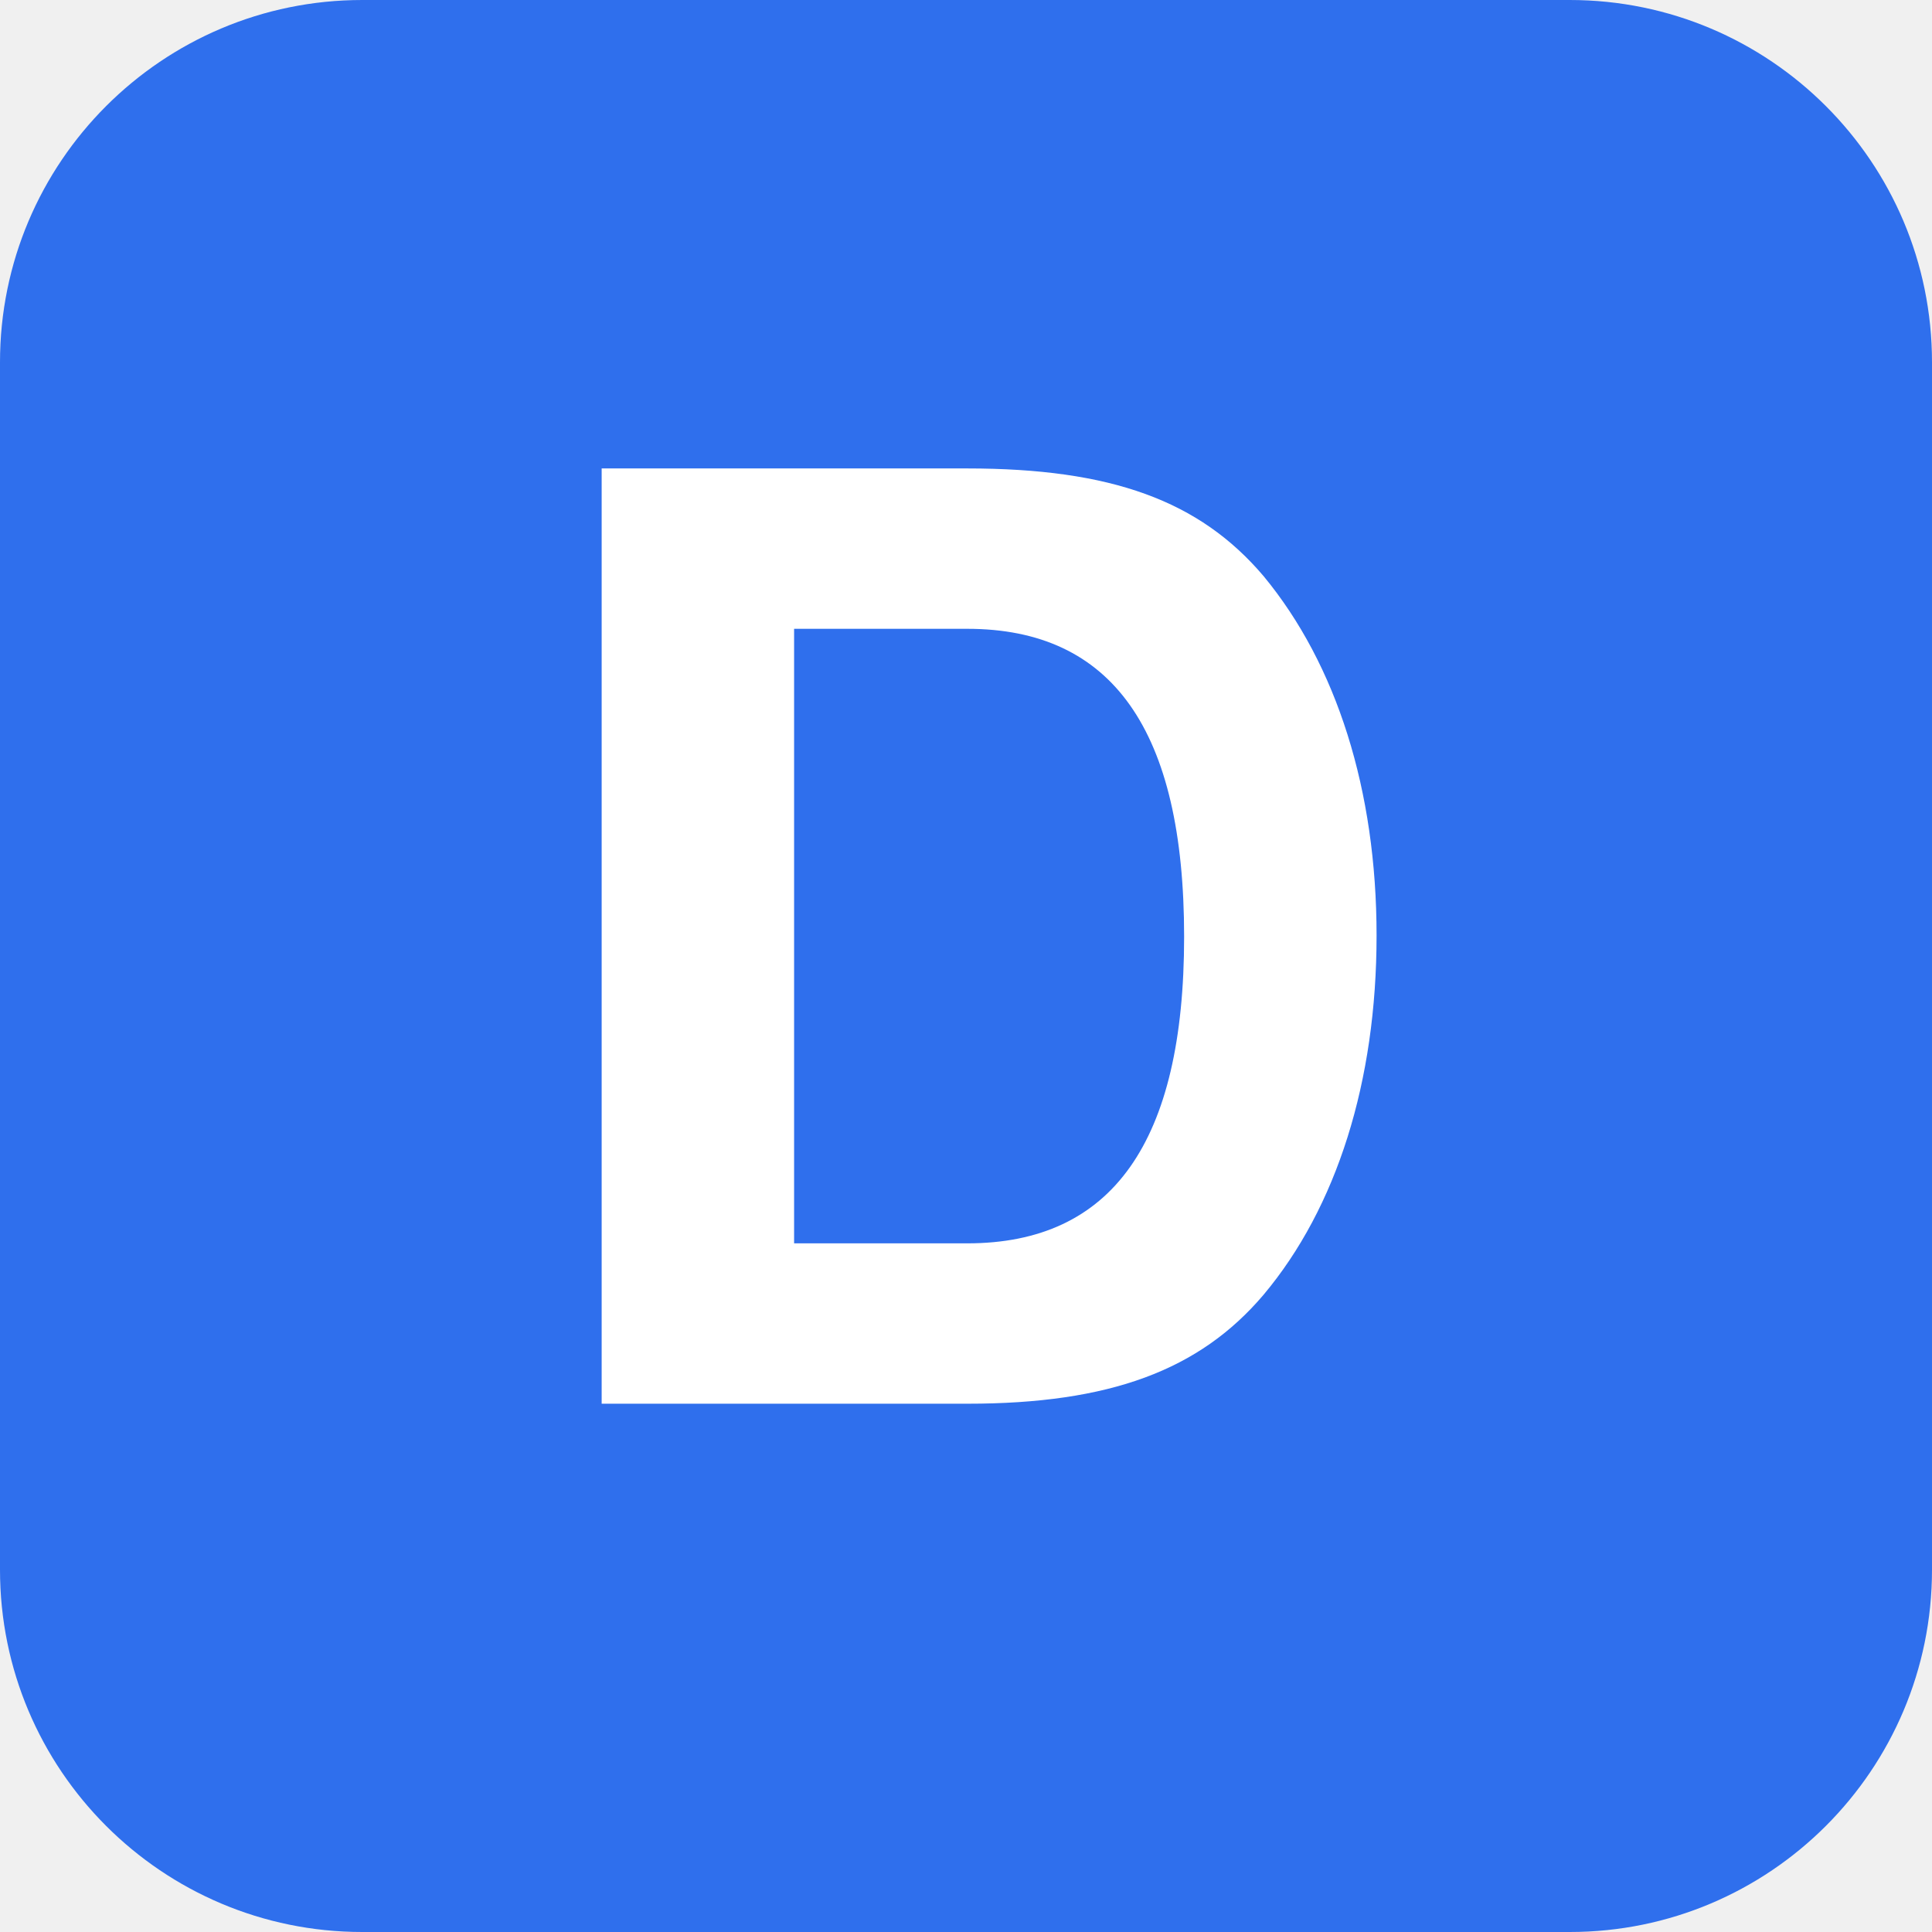
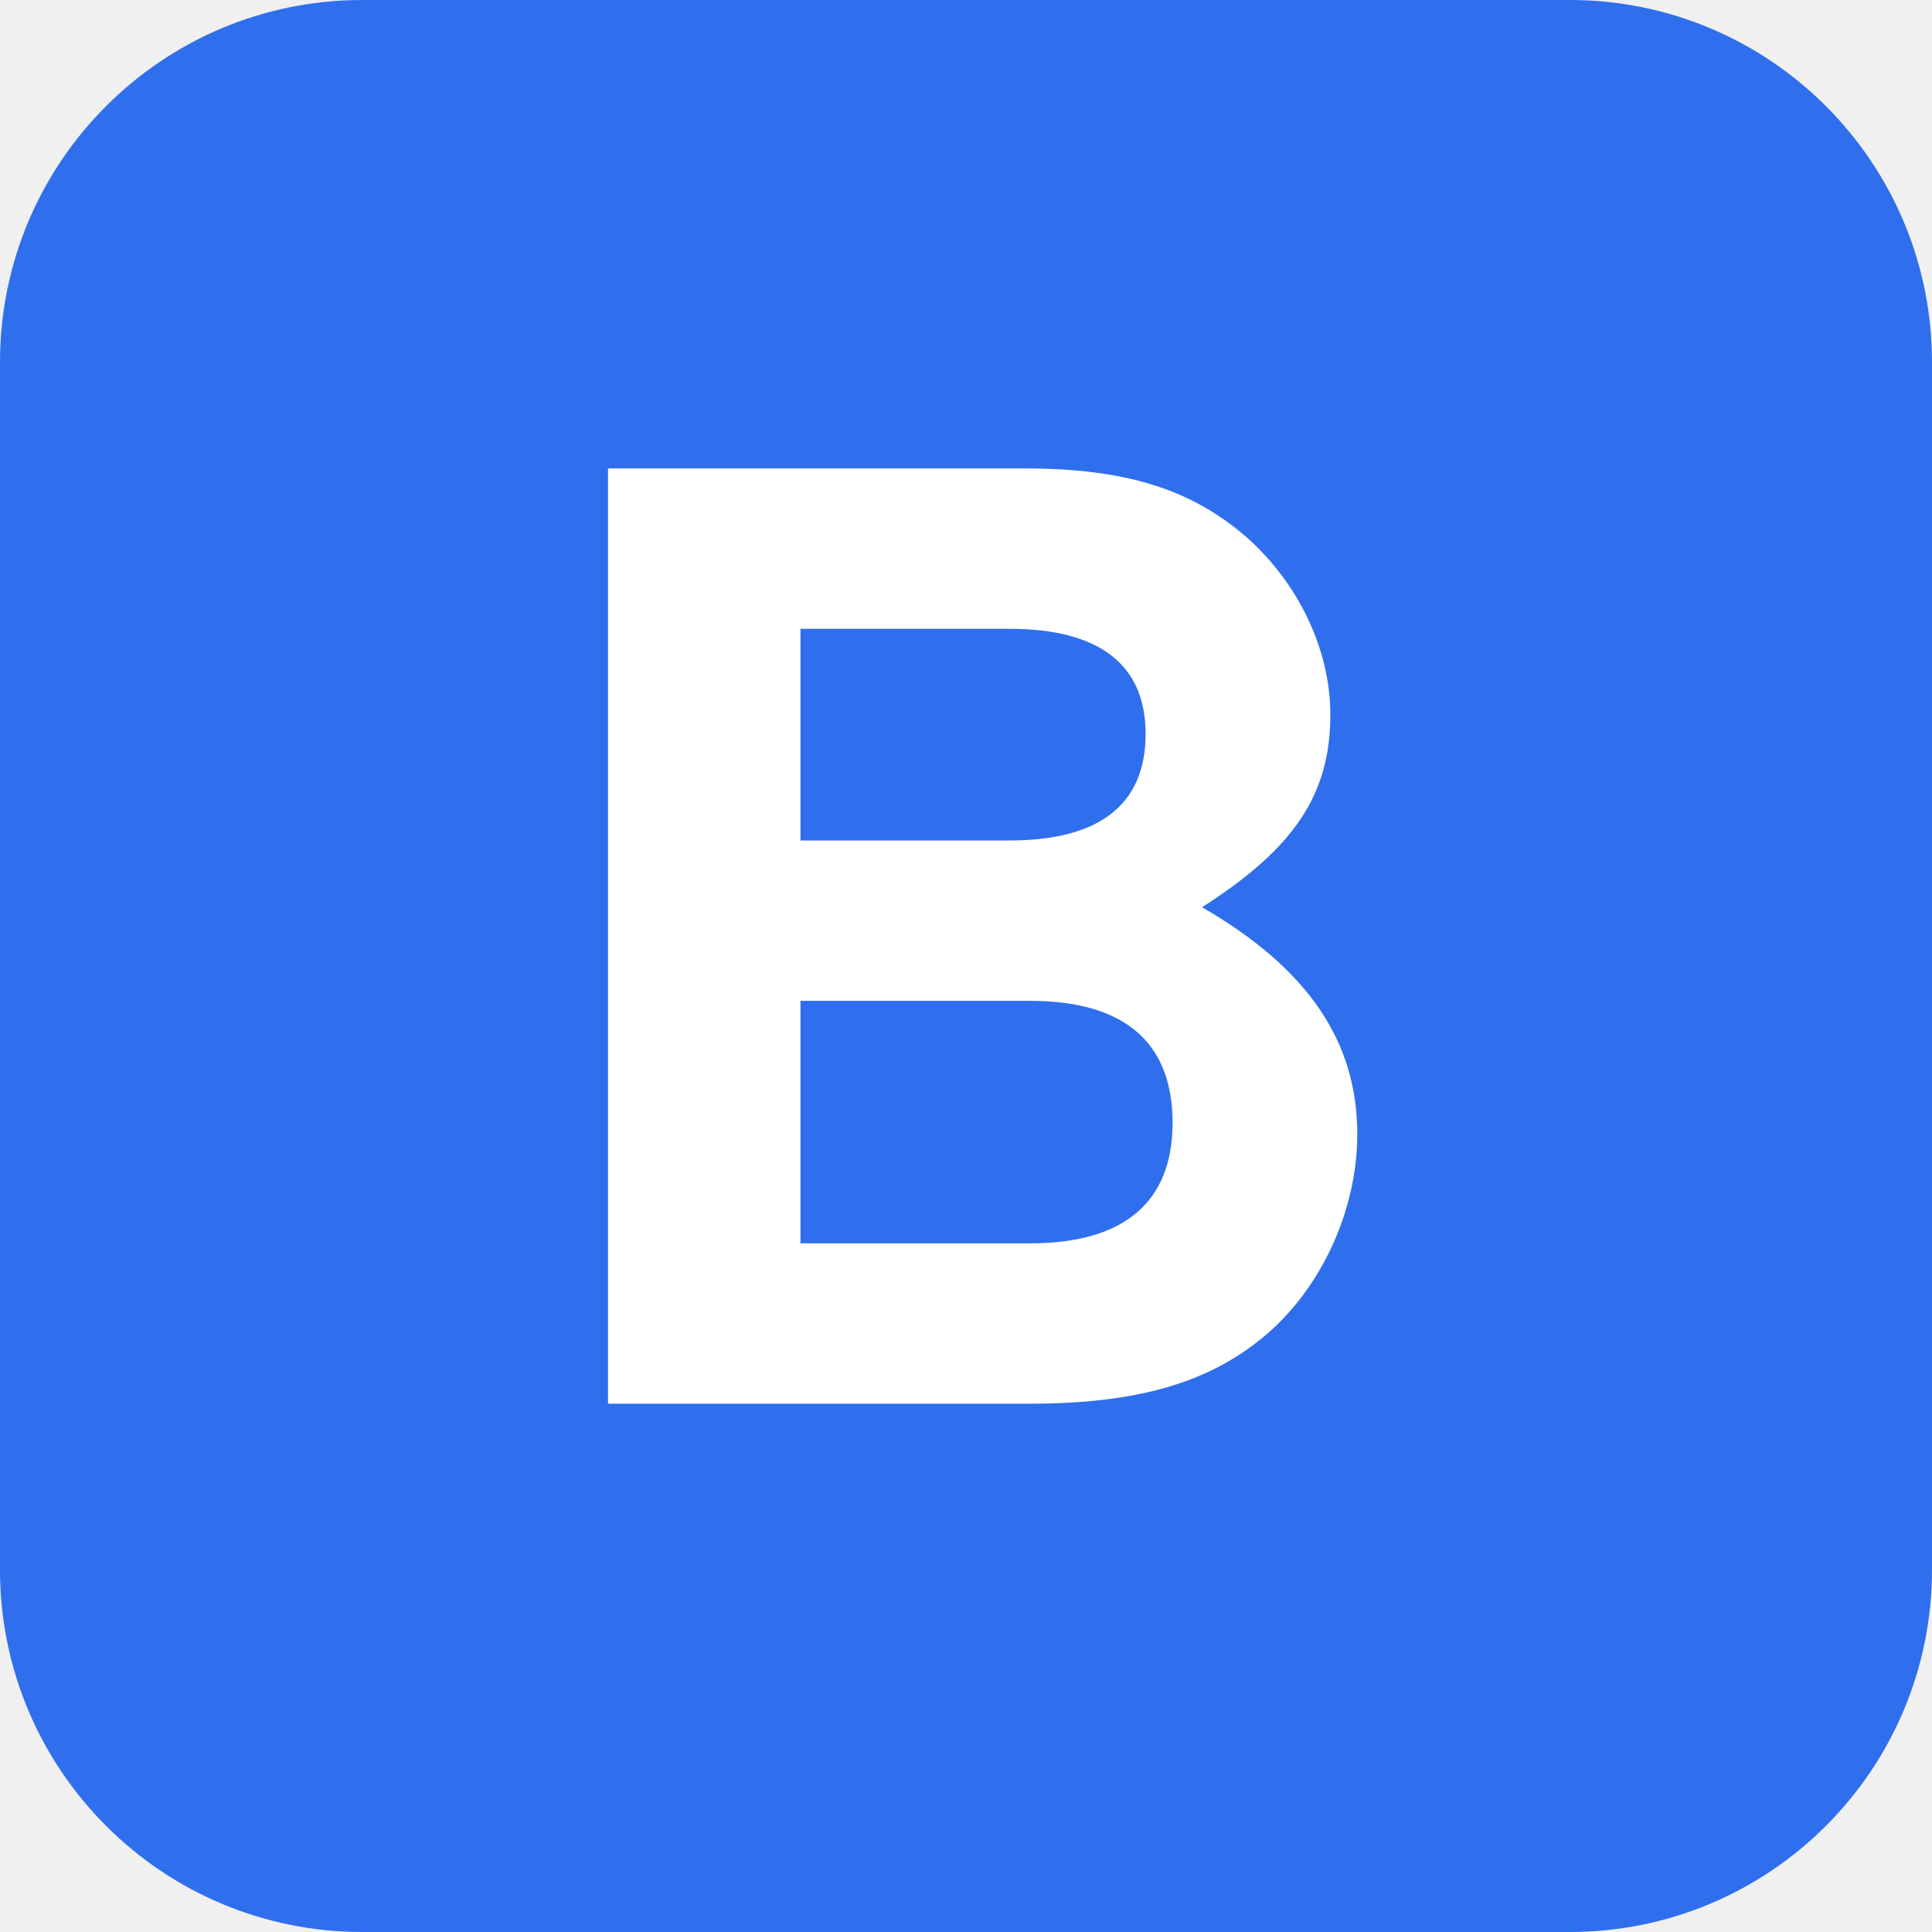
<svg xmlns="http://www.w3.org/2000/svg" viewBox="0 0 512 512">
  <rect width="512" height="512" rx="96" fill="#2f6fed" />
-   <text x="256" y="372" font-family="Helvetica, Arial, sans-serif" font-weight="700" font-size="340" text-anchor="middle" fill="#ffffff">D</text>
+   <text x="256" y="372" font-family="Helvetica, Arial, sans-serif" font-weight="700" font-size="340" text-anchor="middle" fill="#ffffff">B</text>
</svg>
